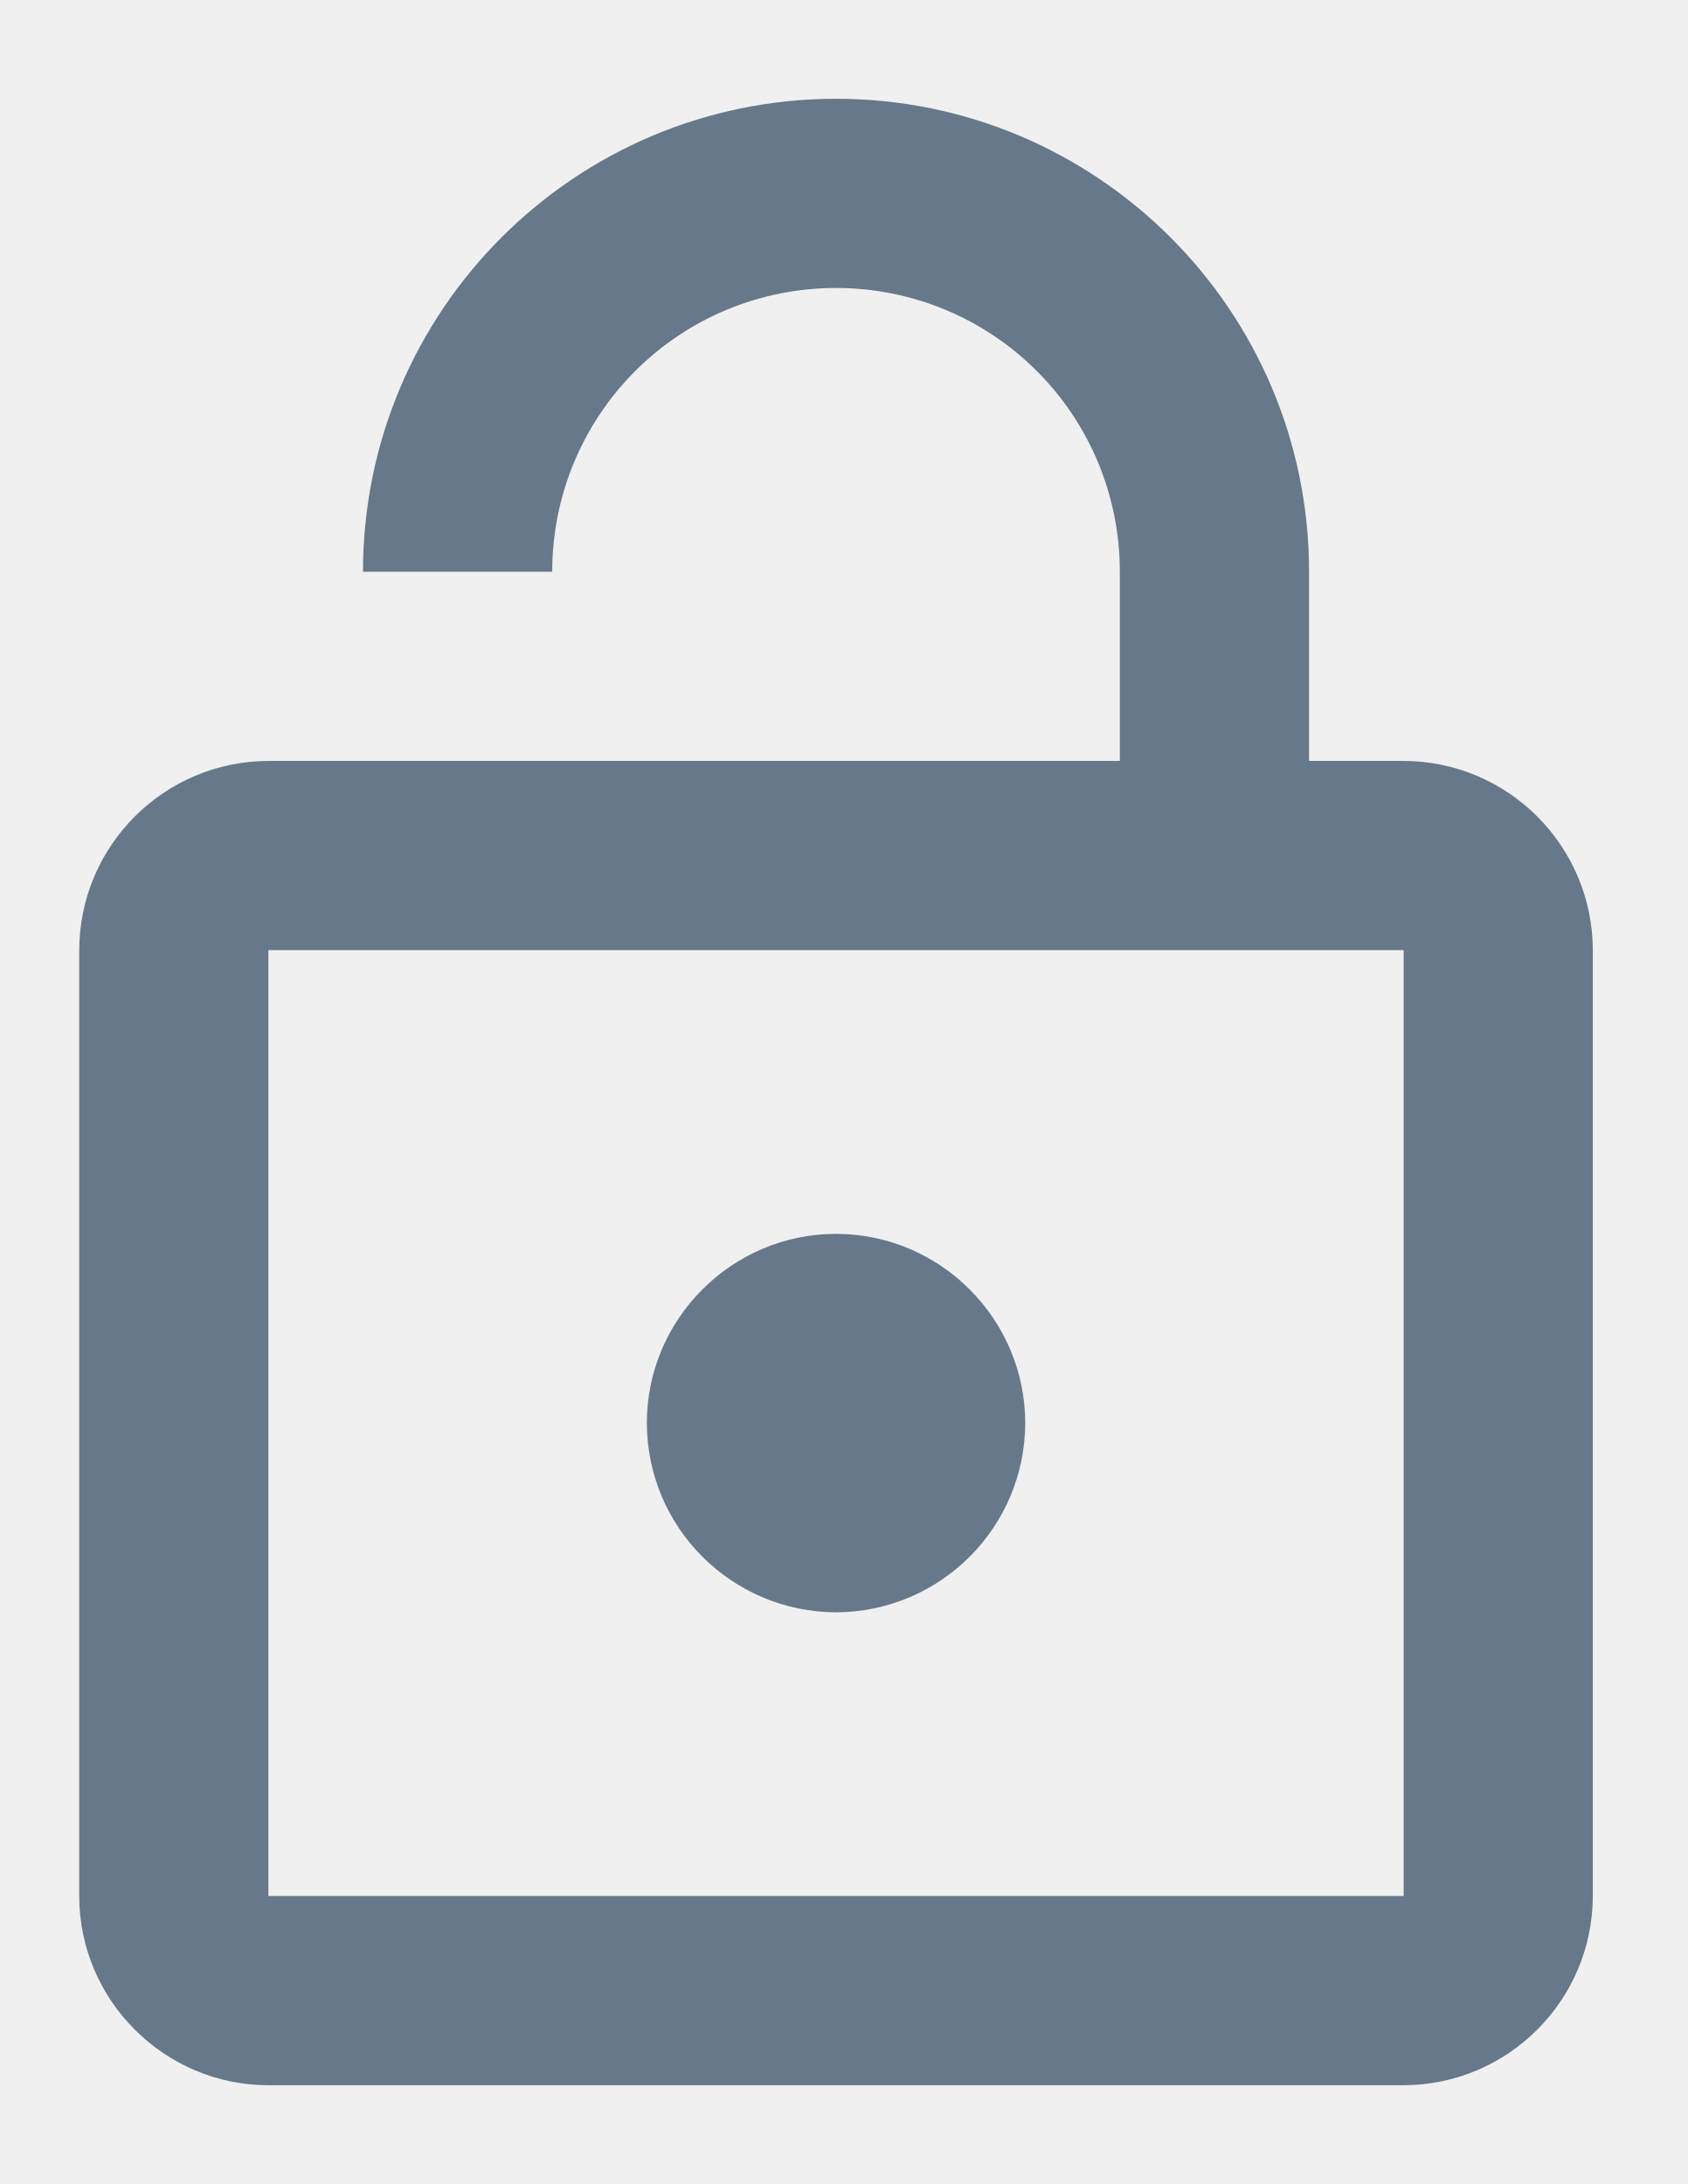
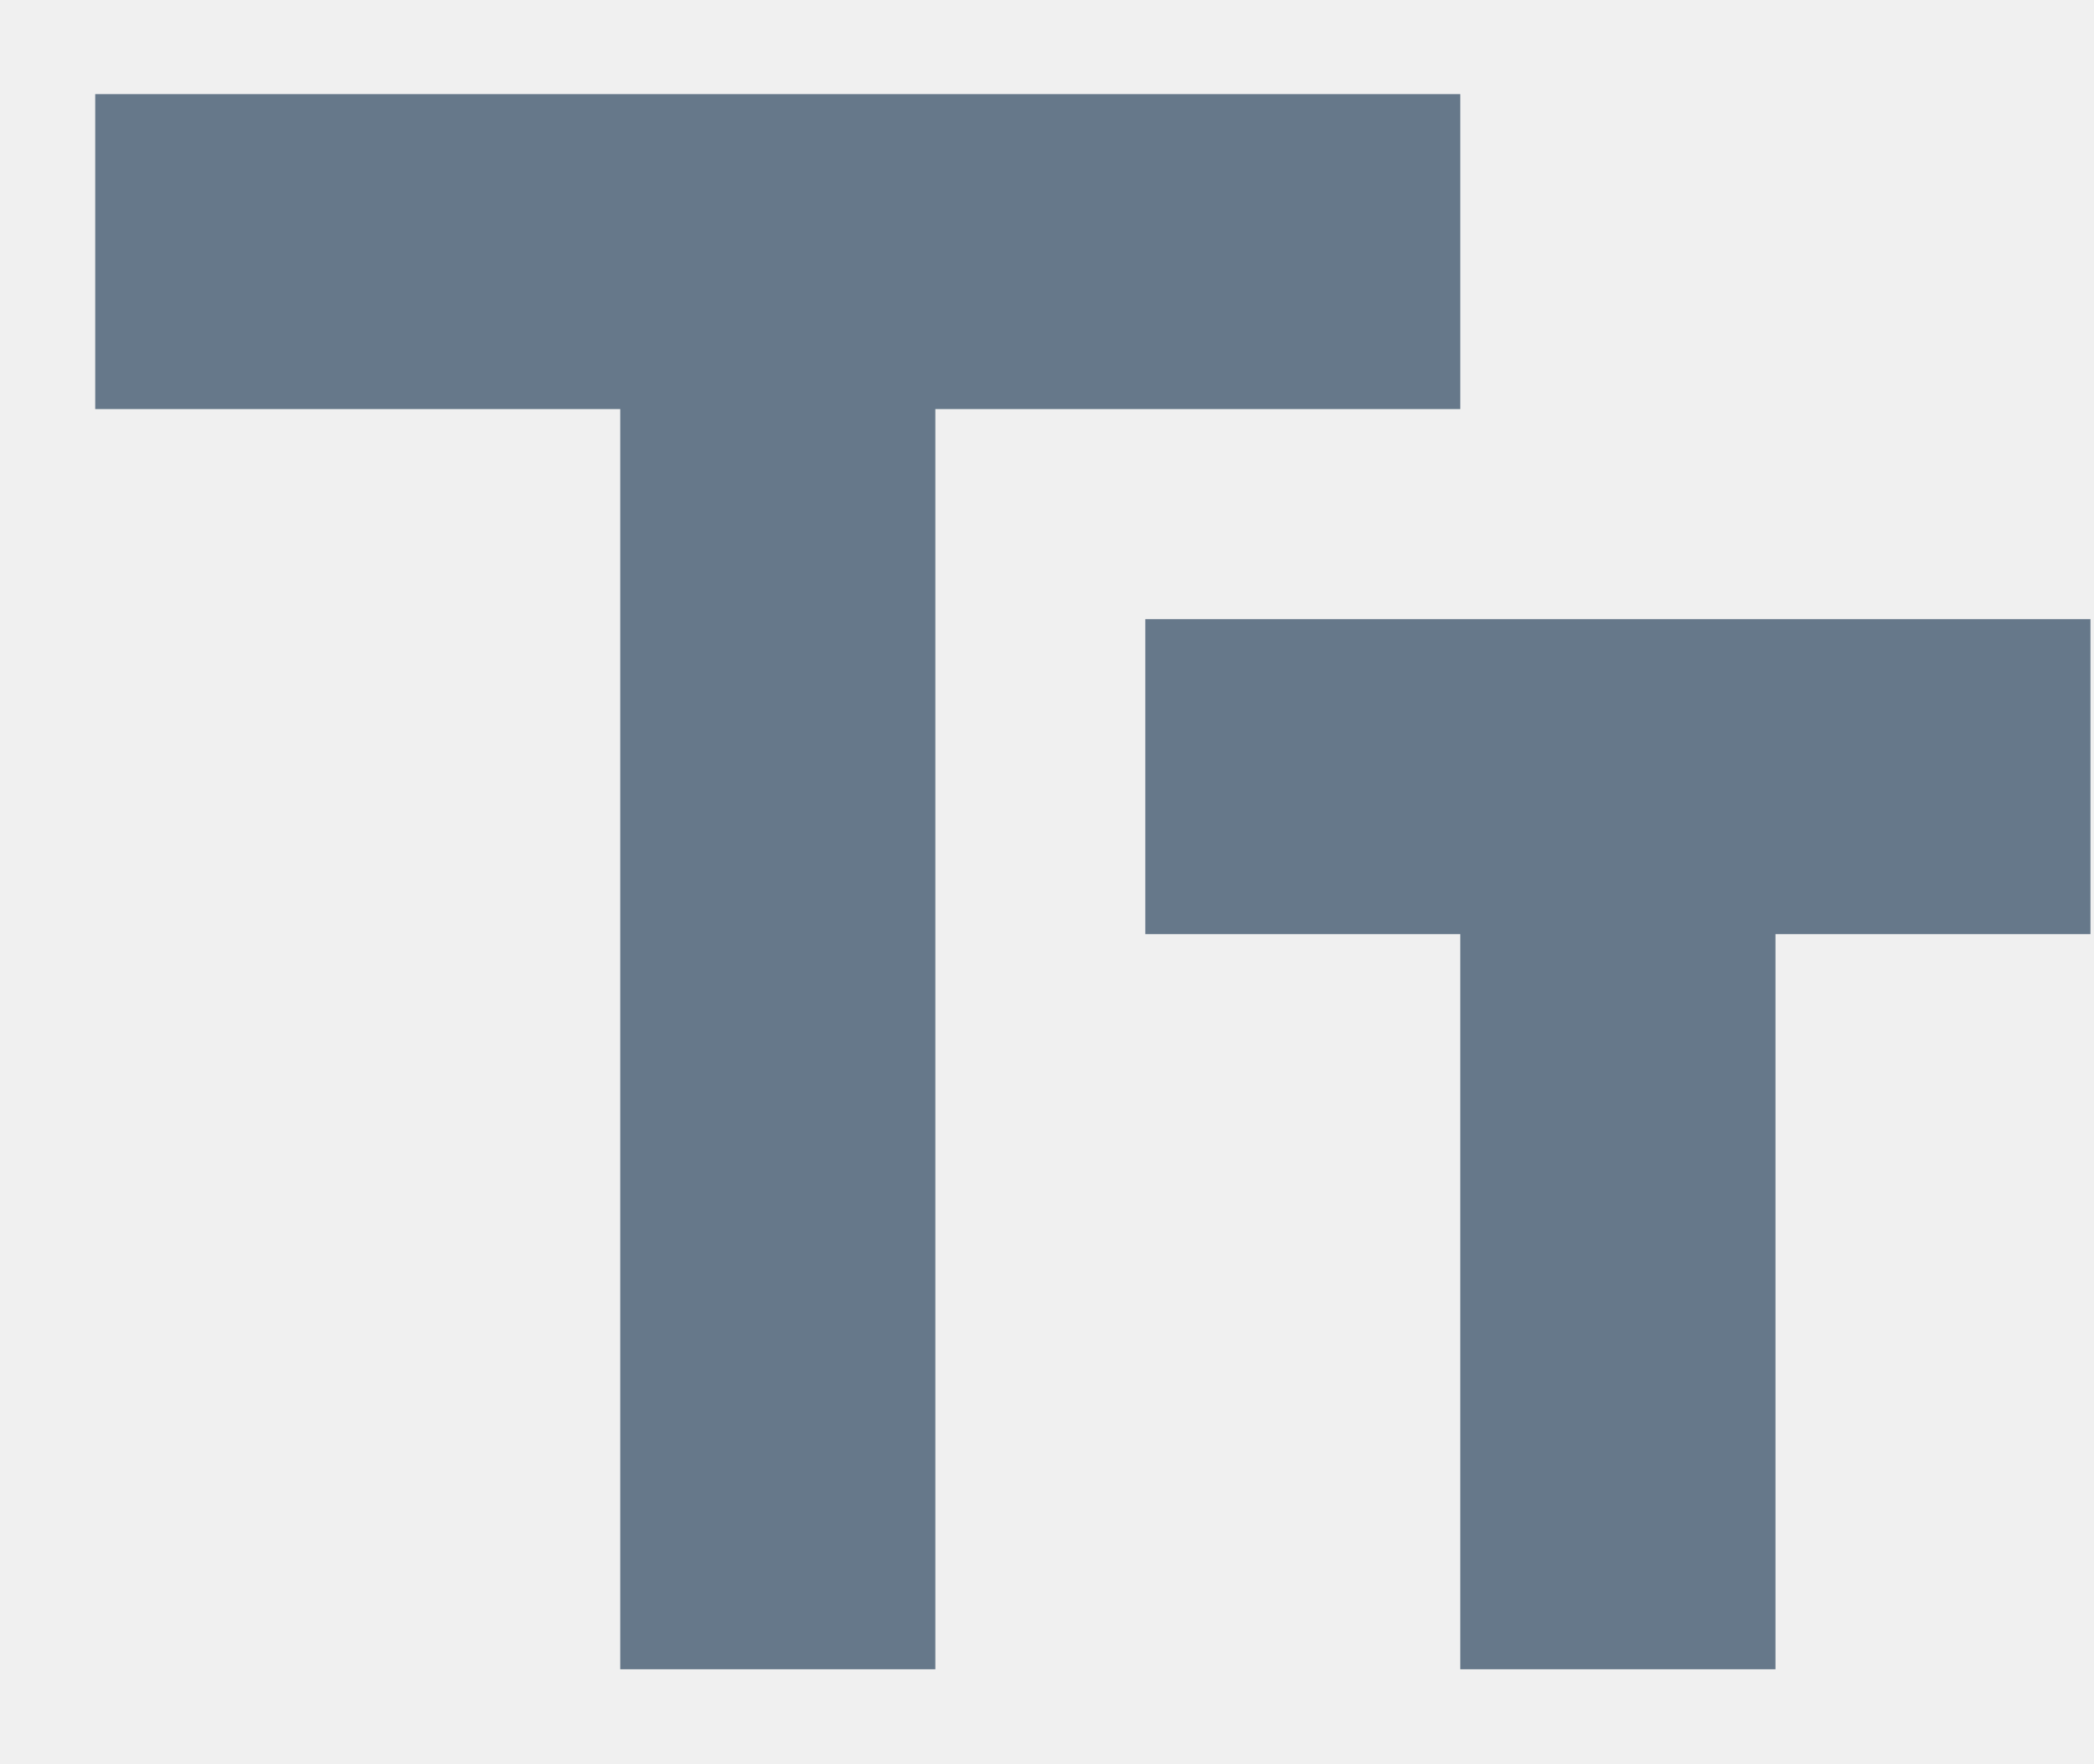
- <svg xmlns="http://www.w3.org/2000/svg" width="17" height="22" fill="none">
-   <mask id="a" maskUnits="userSpaceOnUse" x="0" y="0" width="17" height="22">
-     <path fill-rule="evenodd" clip-rule="evenodd" d="M14.138 7.665h-.953V5.759A4.766 4.766 0 008.42.995a4.766 4.766 0 00-4.764 4.764h1.906A2.855 2.855 0 018.42 2.901a2.855 2.855 0 012.859 2.858v1.906H2.703A1.911 1.911 0 00.798 9.571v9.528c0 1.048.857 1.906 1.905 1.906h11.435a1.911 1.911 0 001.905-1.906V9.571a1.911 1.911 0 00-1.905-1.906zM2.703 19.099V9.571h11.435v9.528H2.703zm7.623-4.764a1.911 1.911 0 01-1.906 1.906 1.911 1.911 0 01-1.905-1.906c0-1.048.857-1.906 1.905-1.906 1.049 0 1.906.858 1.906 1.906z" fill="#fff" />
+ <svg xmlns="http://www.w3.org/2000/svg" width="19" height="16" fill="none">
+   <mask id="a" maskUnits="userSpaceOnUse" x="0" y="0" width="19" height="16">
+     <path fill-rule="evenodd" clip-rule="evenodd" d="M.864 3.712V.854H13.25v2.858H8.487v11.434H5.628V3.712H.864zm9.528 1.906h8.576v2.858H16.11v6.67h-2.86v-6.67h-2.858V5.618z" fill="#fff" />
  </mask>
  <g mask="url(#a)">
-     <path fill="#66788A" d="M-4-1h24v24H-4z" />
+     <path fill="#66788A" d="M-2-4h24v24H-2z" />
  </g>
</svg>
